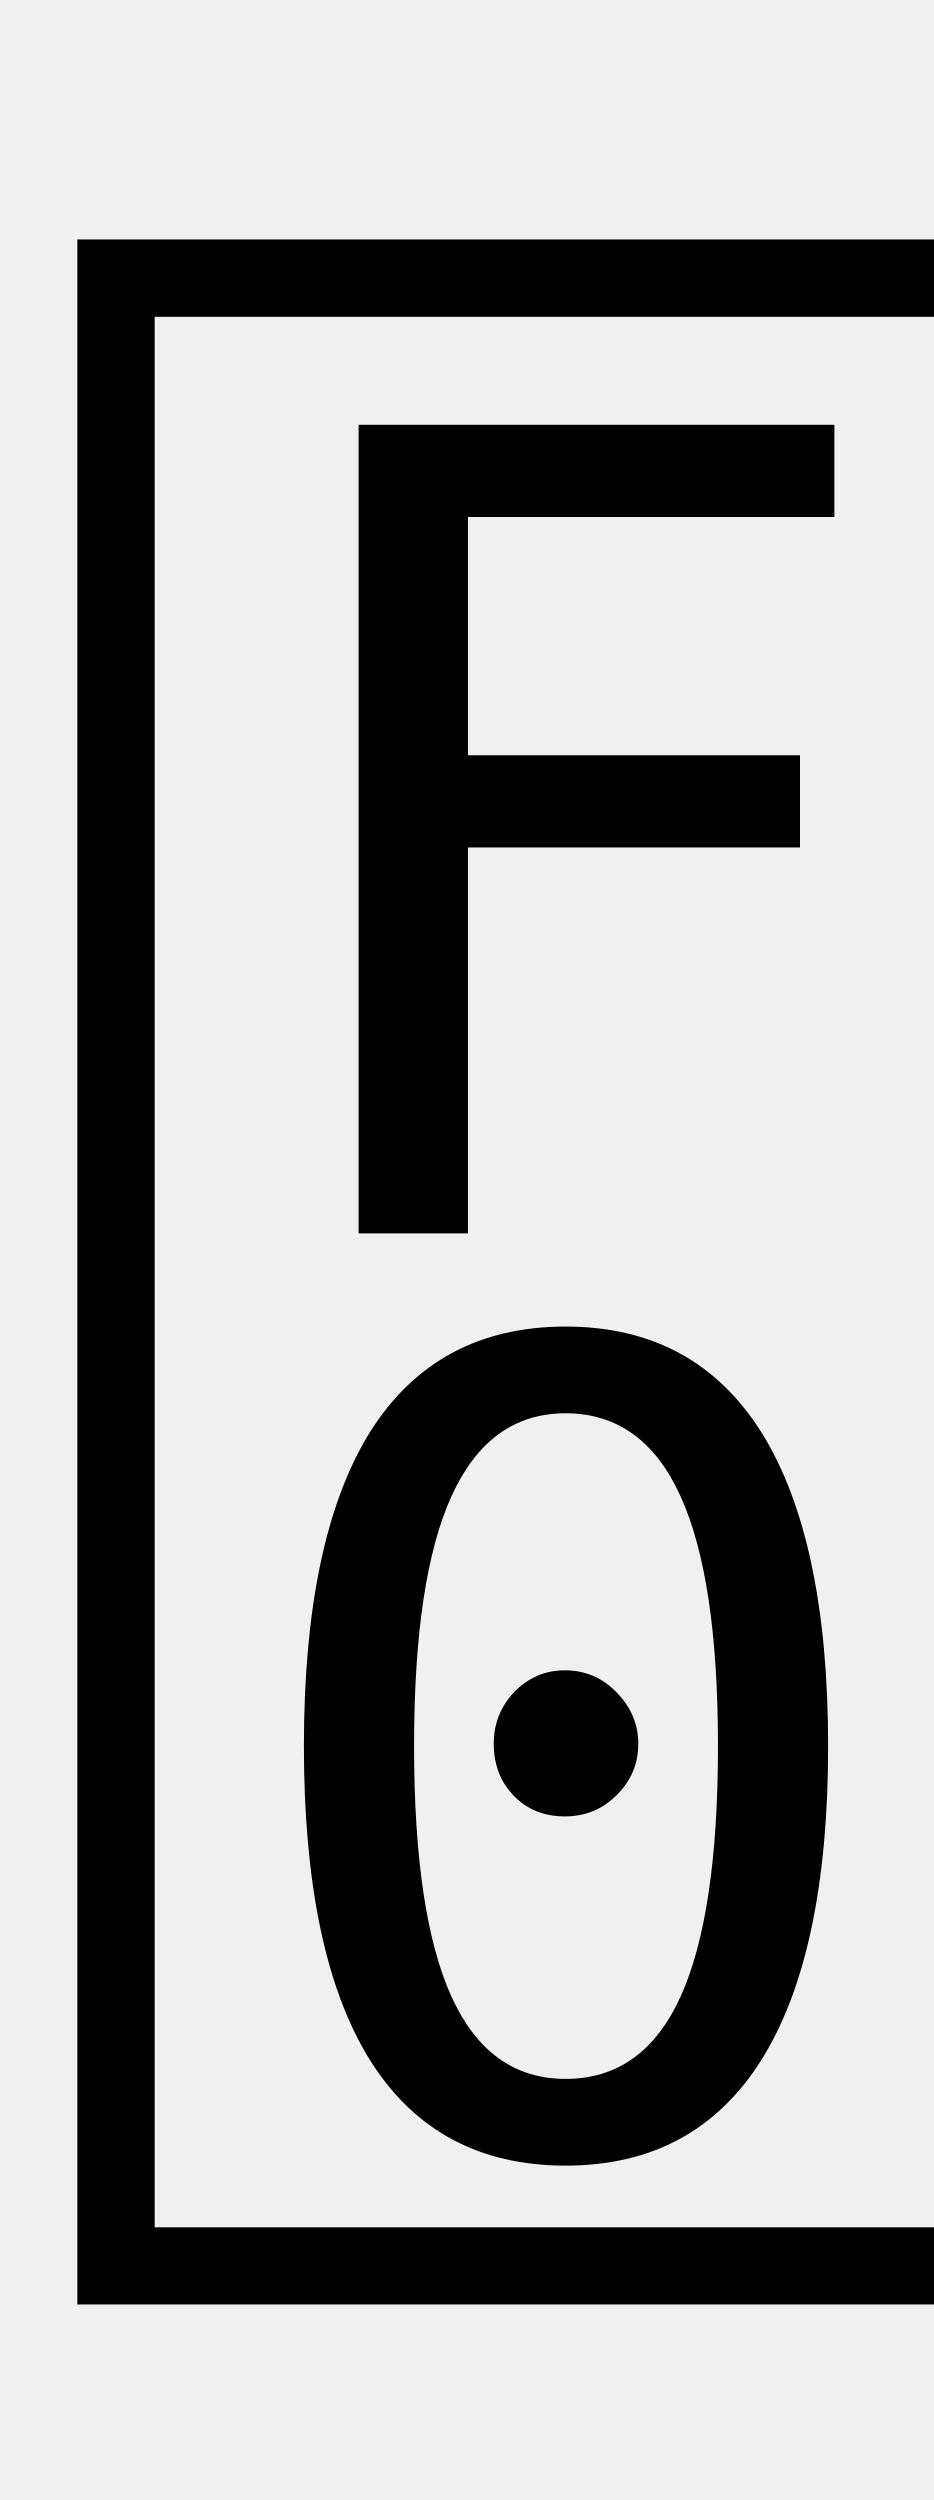
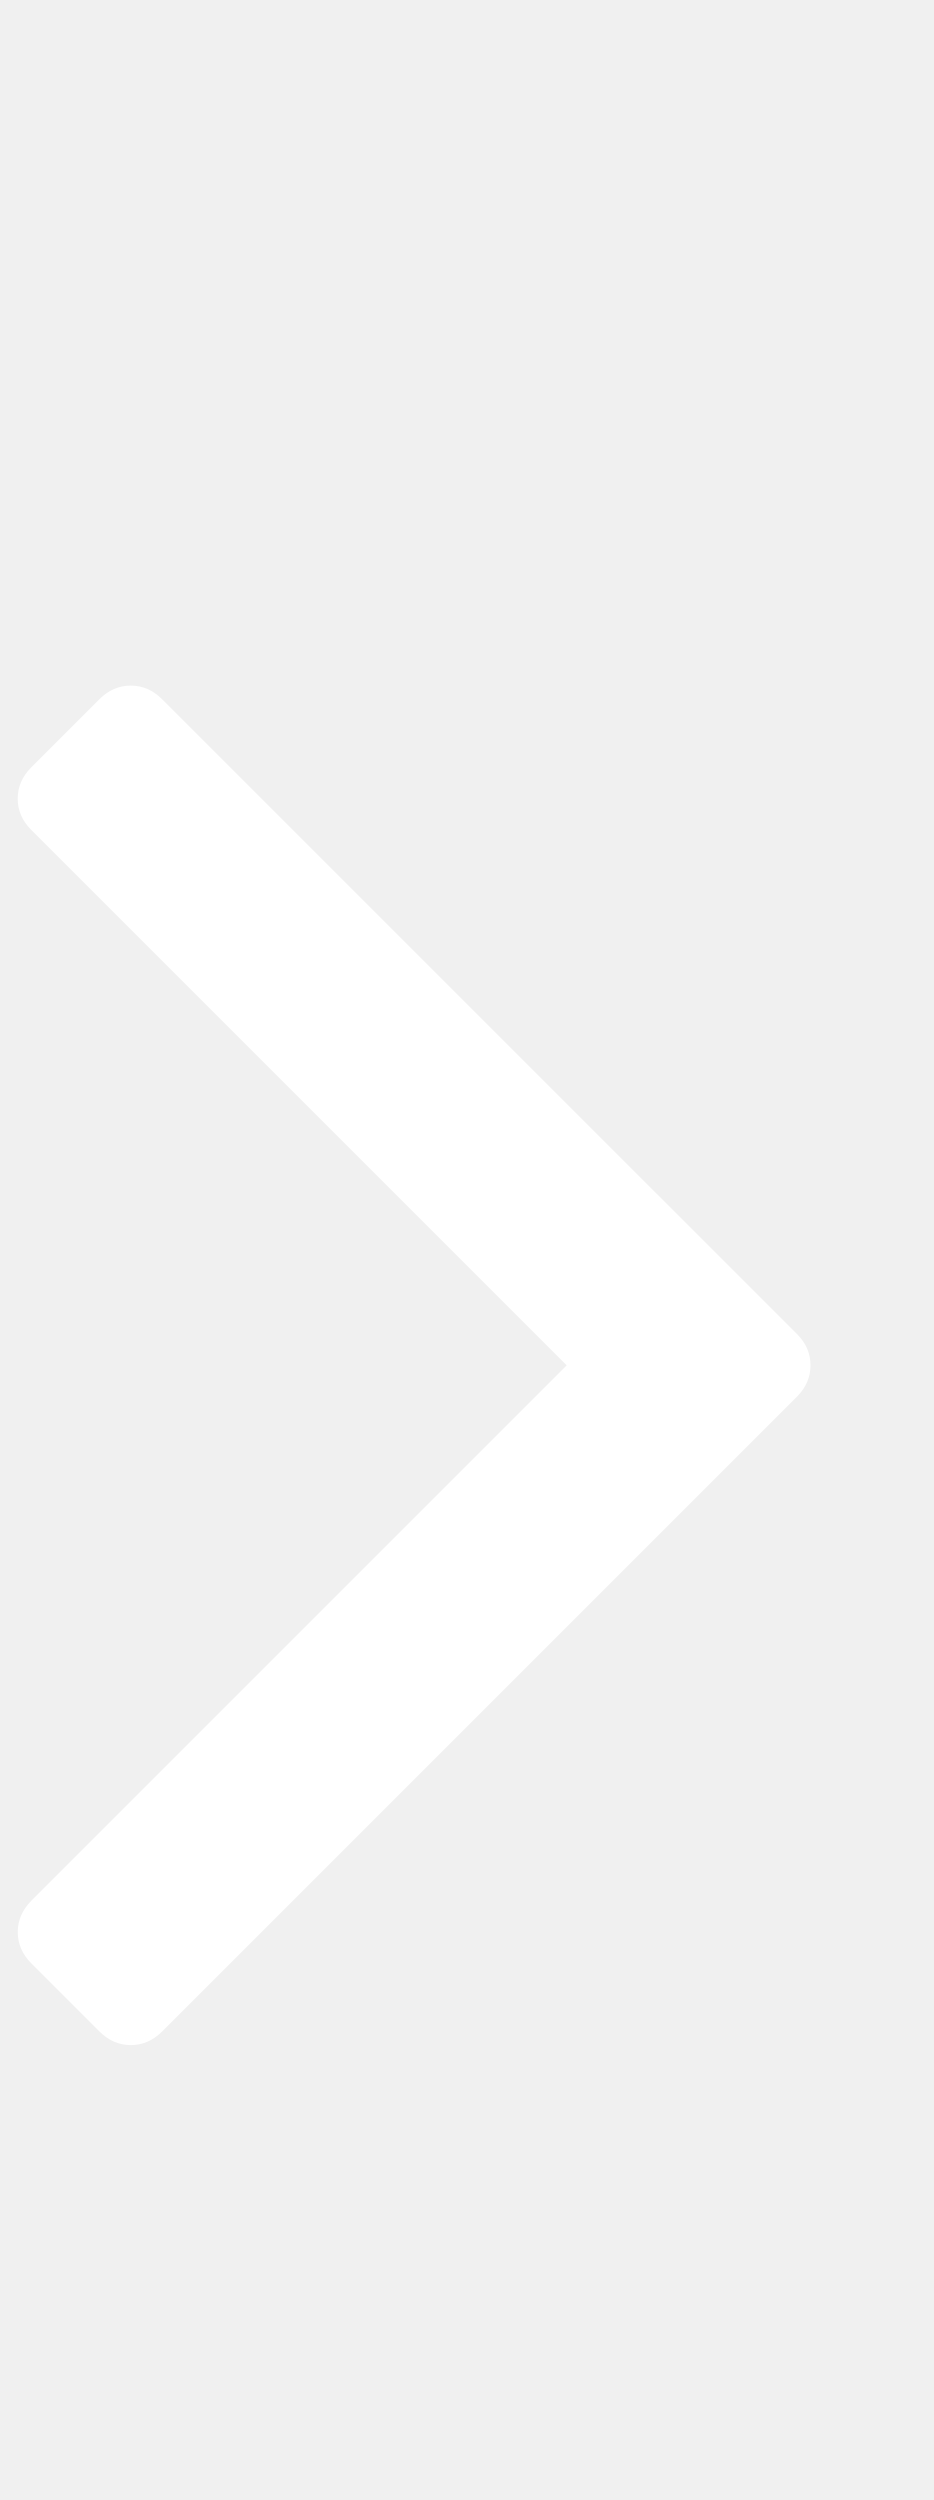
<svg xmlns="http://www.w3.org/2000/svg" version="1.1" id="Ebene_1" x="0px" y="0px" width="18.667px" height="50px" viewBox="0 0 18.667 50" enable-background="new 0 0 18.667 50" xml:space="preserve">
-   <text transform="matrix(1 0 0 1 0 43)" font-family="'FontAwesome'" font-size="48.824"></text>
+   <path fill="#FFFFFF" d="M16.21,27.307c0,0.236-0.09,0.445-0.271,0.627L3.242,40.63c-0.182,0.182-0.391,0.272-0.626,0.272  c-0.236,0-0.445-0.091-0.627-0.272l-1.362-1.362c-0.182-0.182-0.272-0.391-0.272-0.627c0-0.235,0.091-0.444,0.272-0.627  l10.707-10.707L0.626,16.599c-0.182-0.181-0.272-0.39-0.272-0.626c0-0.236,0.091-0.445,0.272-0.627l1.362-1.362  c0.182-0.181,0.391-0.272,0.627-0.272c0.236,0,0.445,0.091,0.626,0.272L15.939,26.68C16.121,26.861,16.21,27.07,16.21,27.307z" />
</svg>
